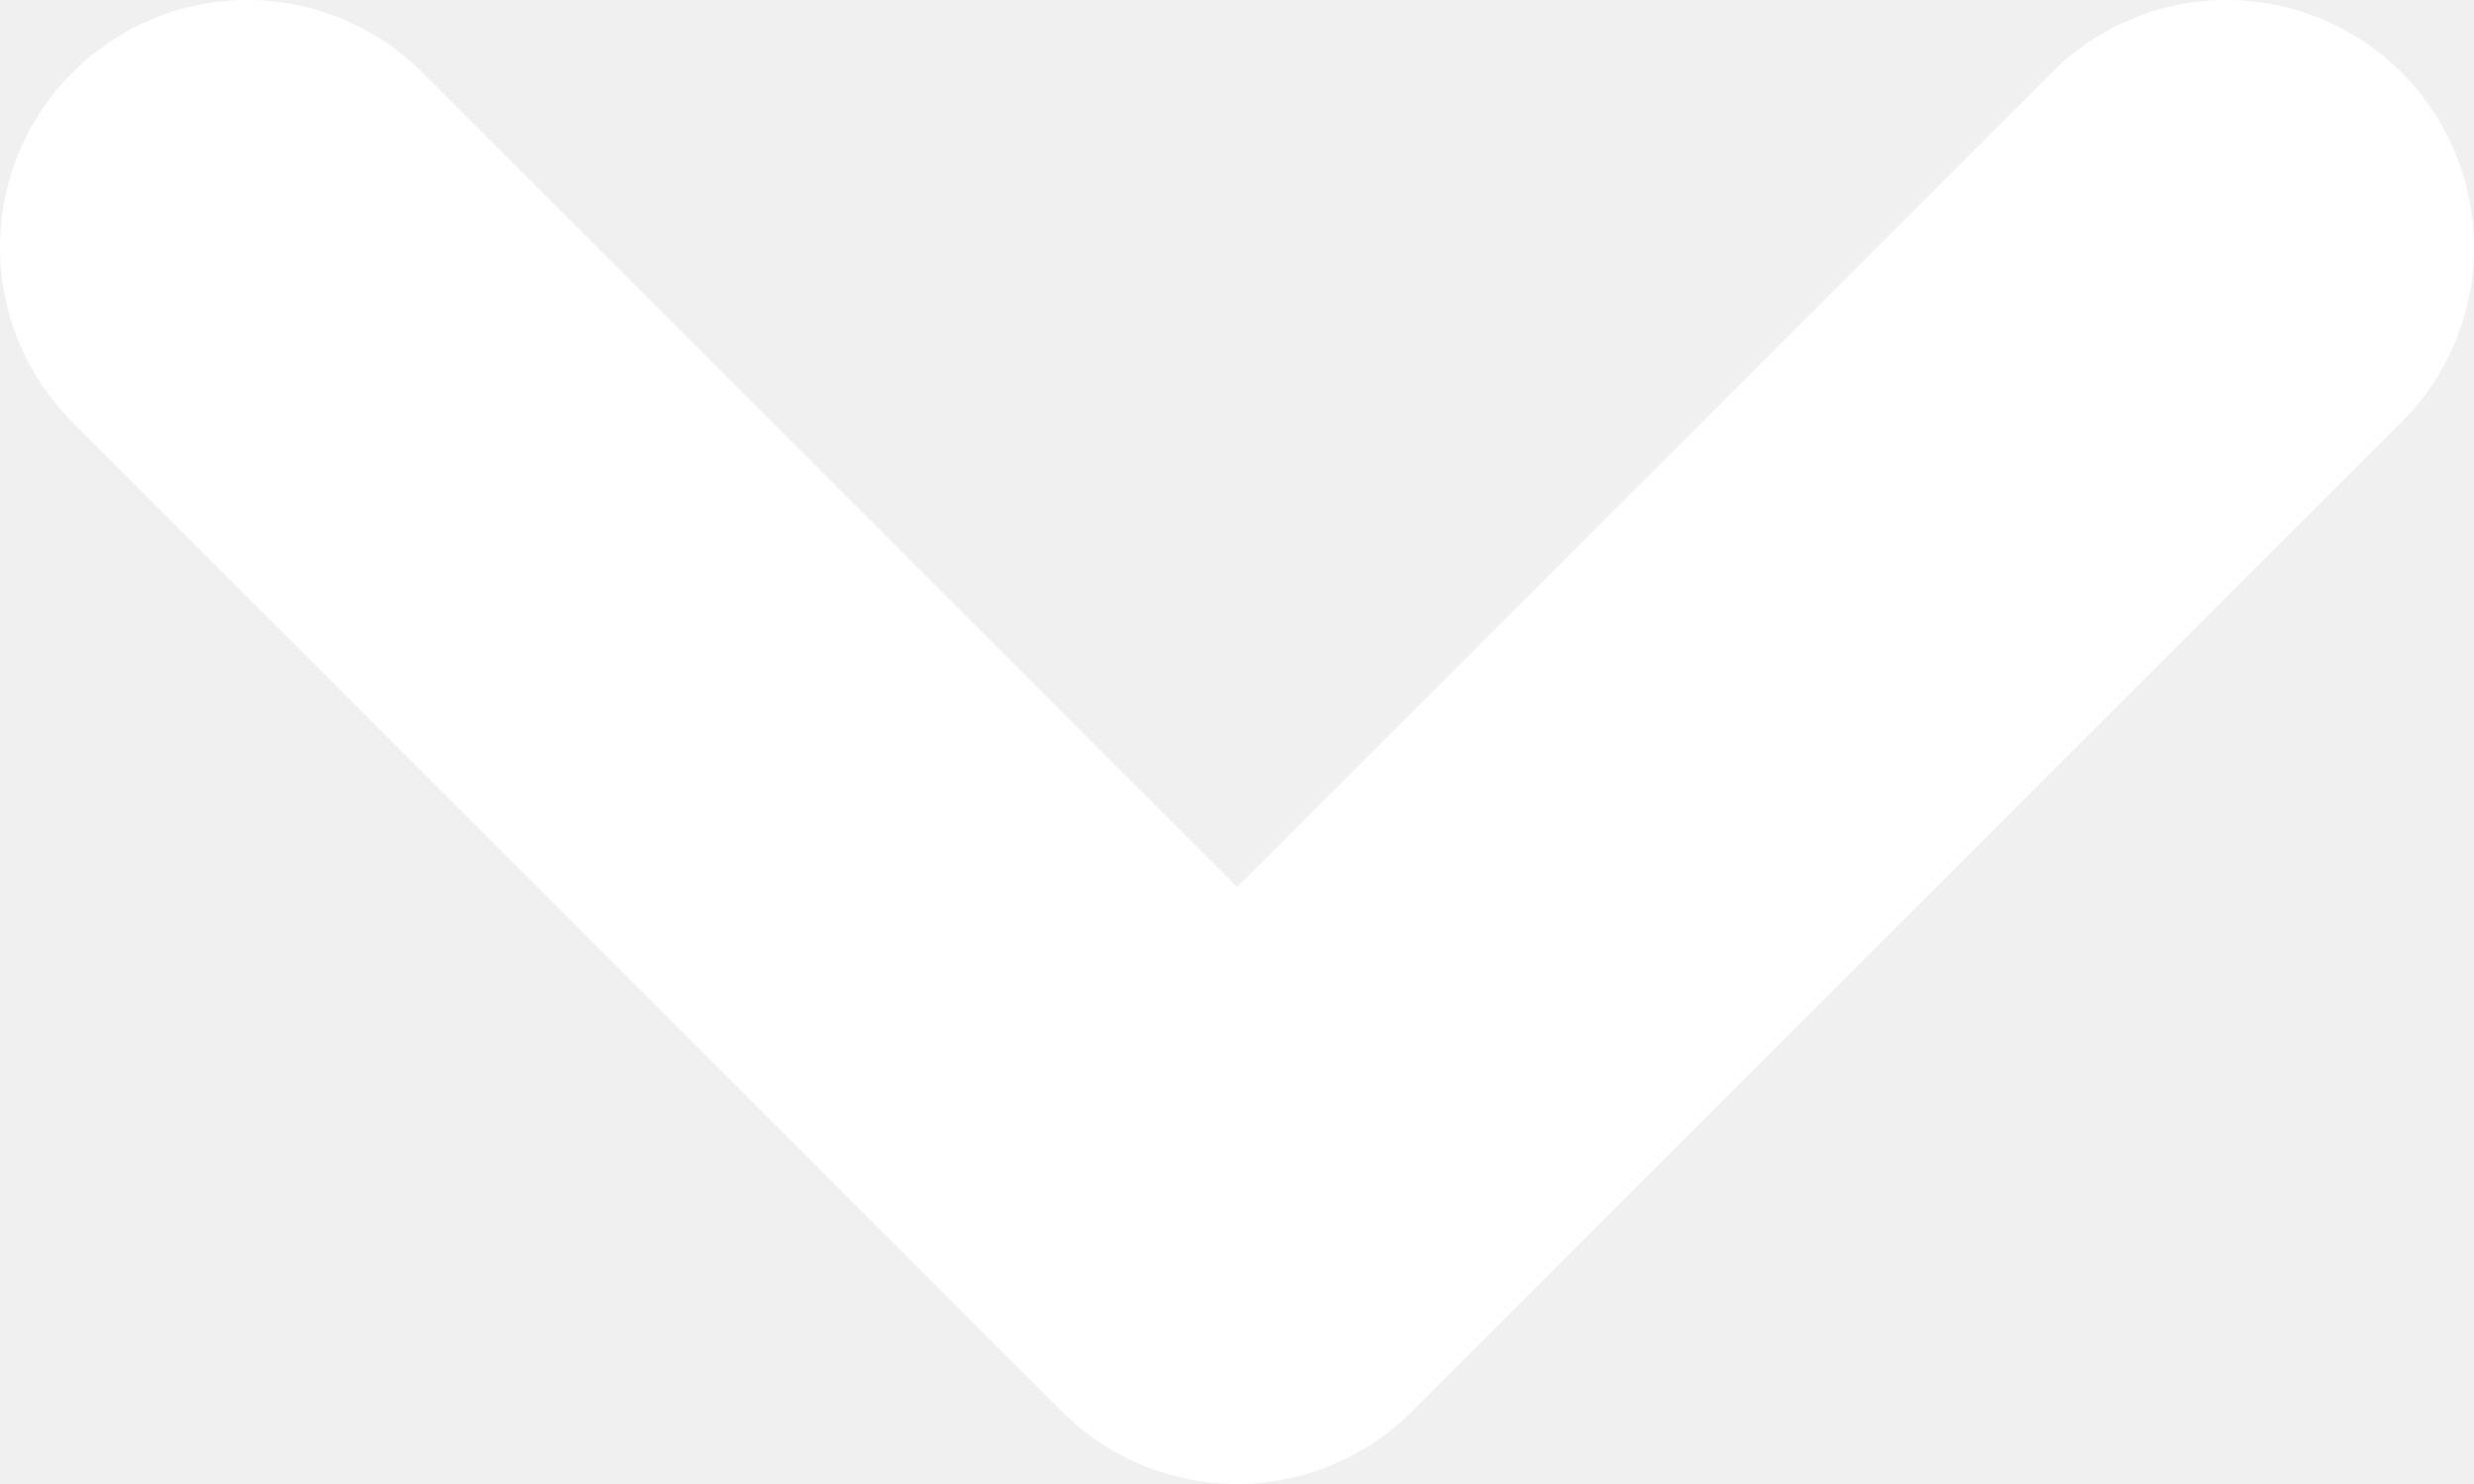
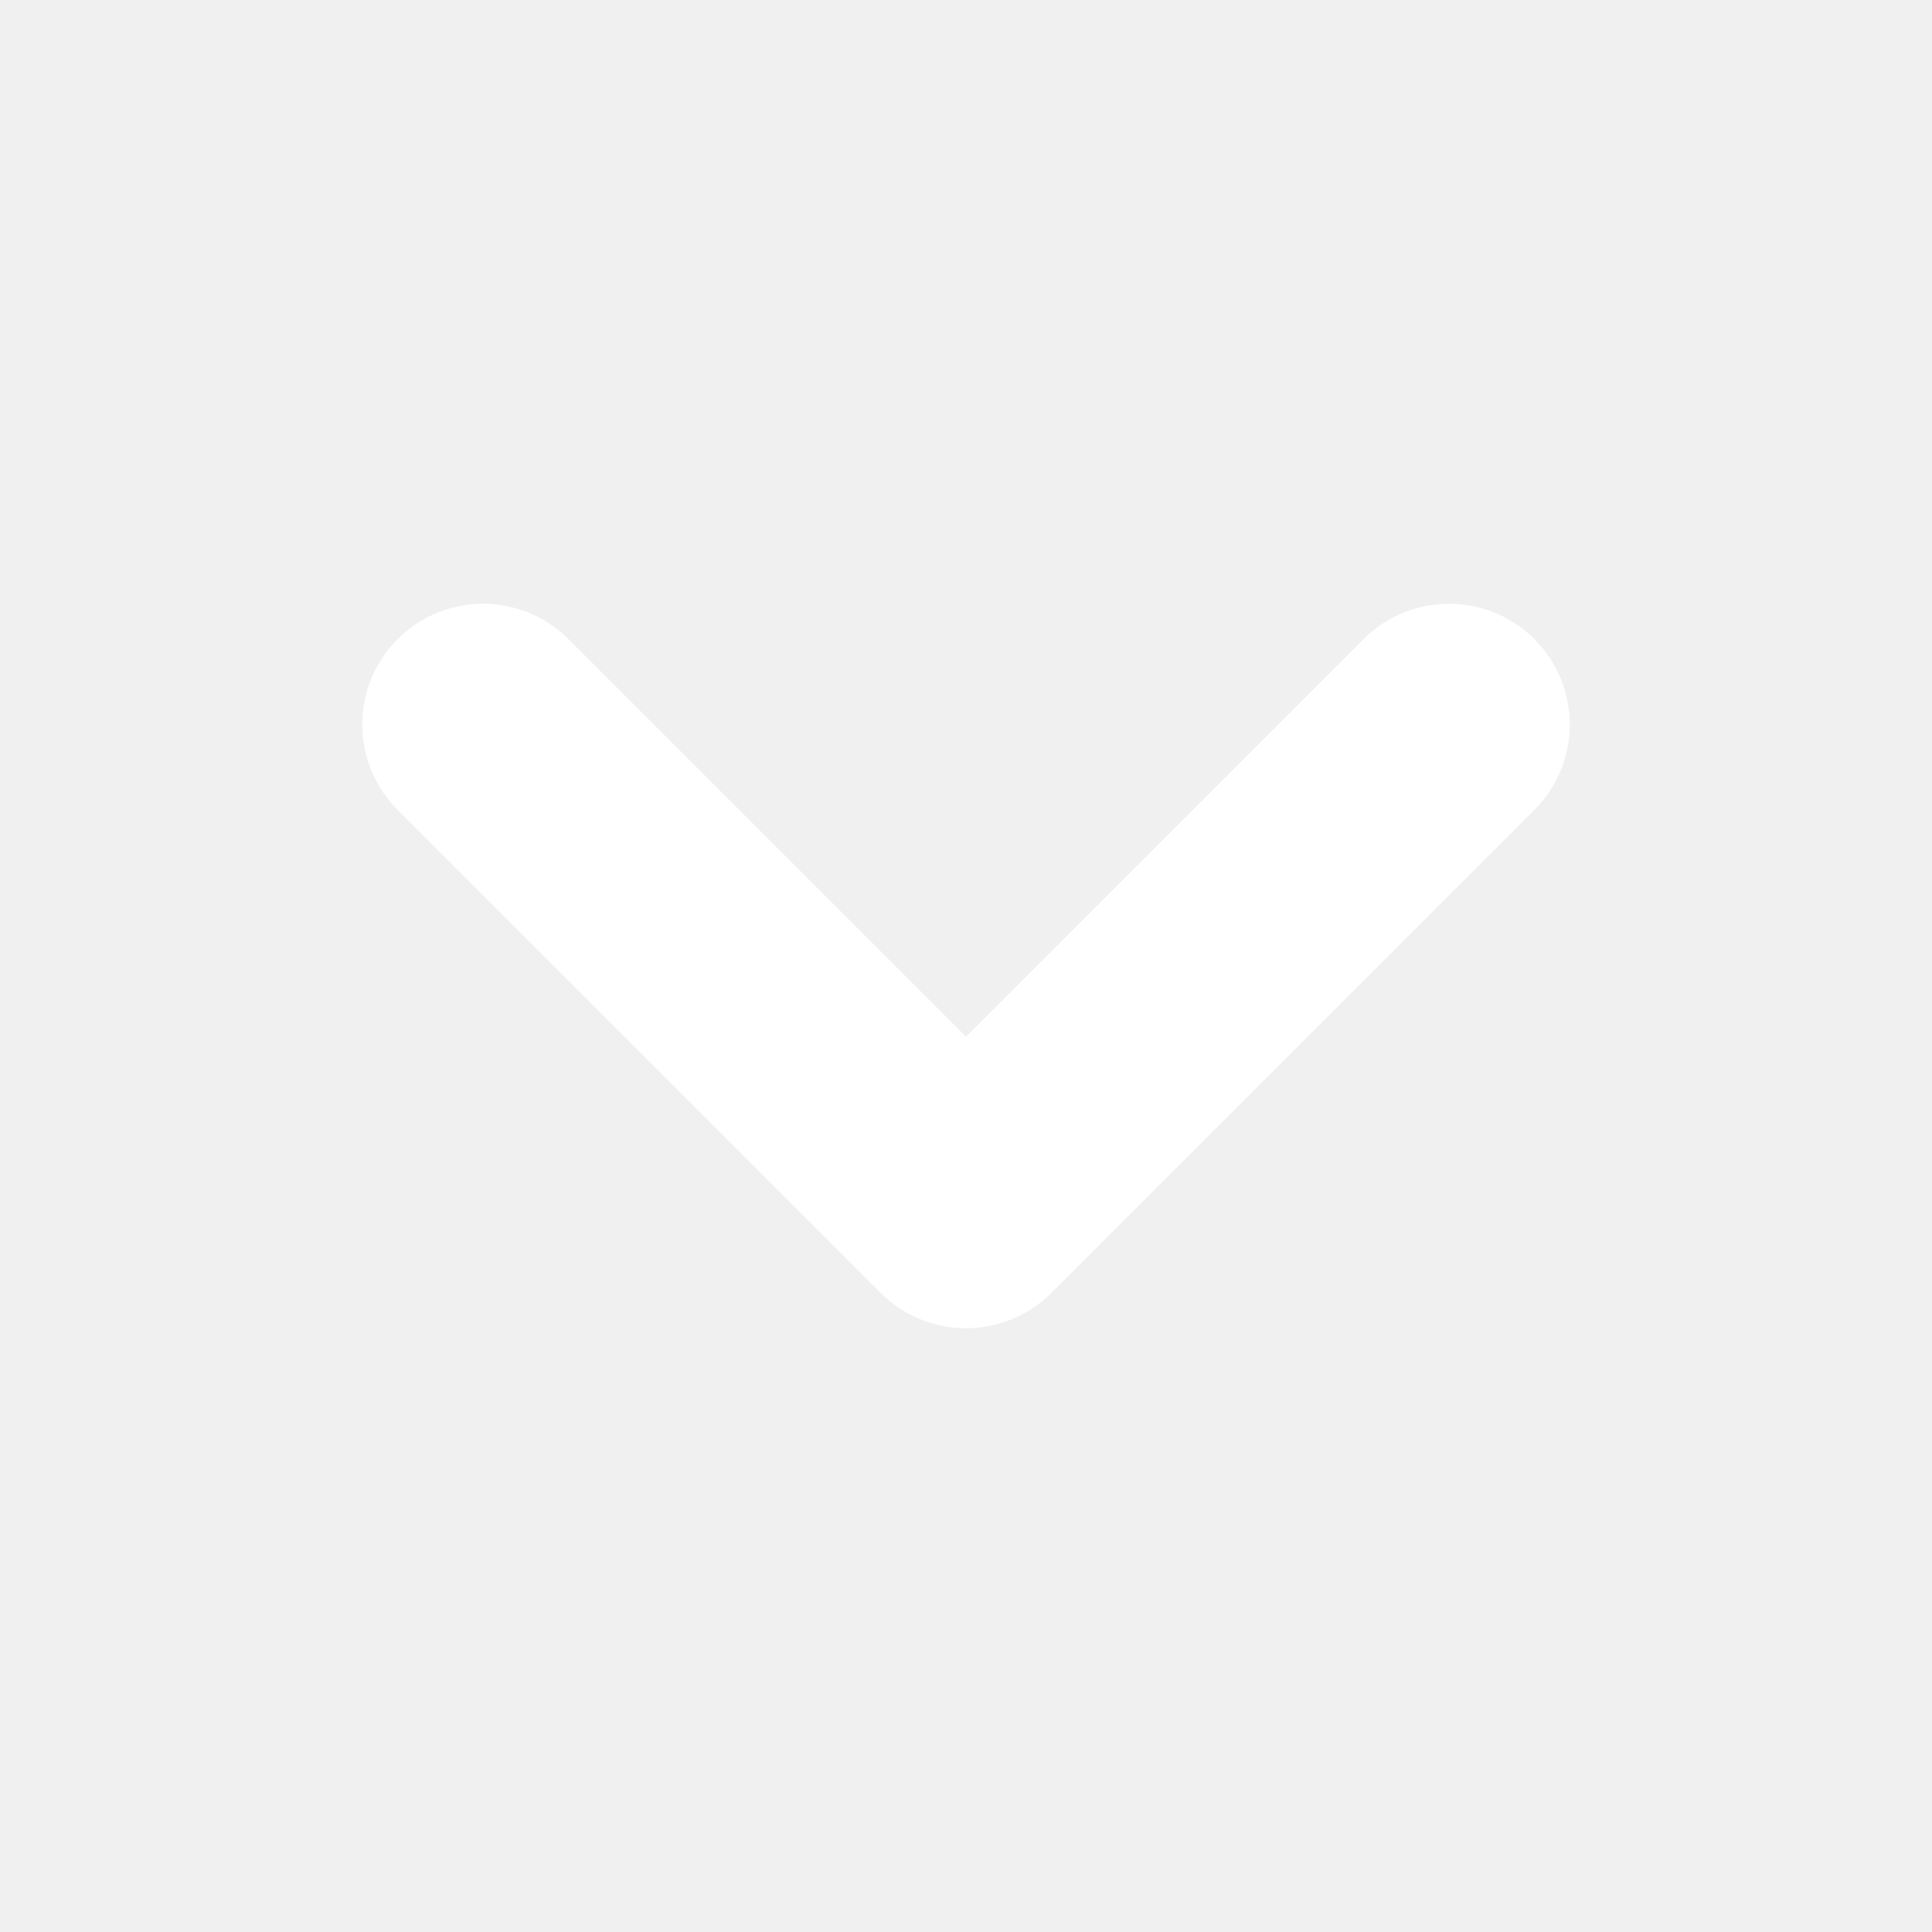
- <svg xmlns="http://www.w3.org/2000/svg" width="10" height="6" viewBox="0 0 10 6" fill="none">
-   <path d="M1 1L5 5L9 1" stroke="white" stroke-width="2" stroke-linecap="round" stroke-linejoin="round" />
+ <svg xmlns="http://www.w3.org/2000/svg" width="16" height="16" viewBox="0 0 16 16" fill="none">
+   <path d="M4 6L8 10L12 6" stroke="white" stroke-width="2" stroke-linecap="round" stroke-linejoin="round" />
</svg>
